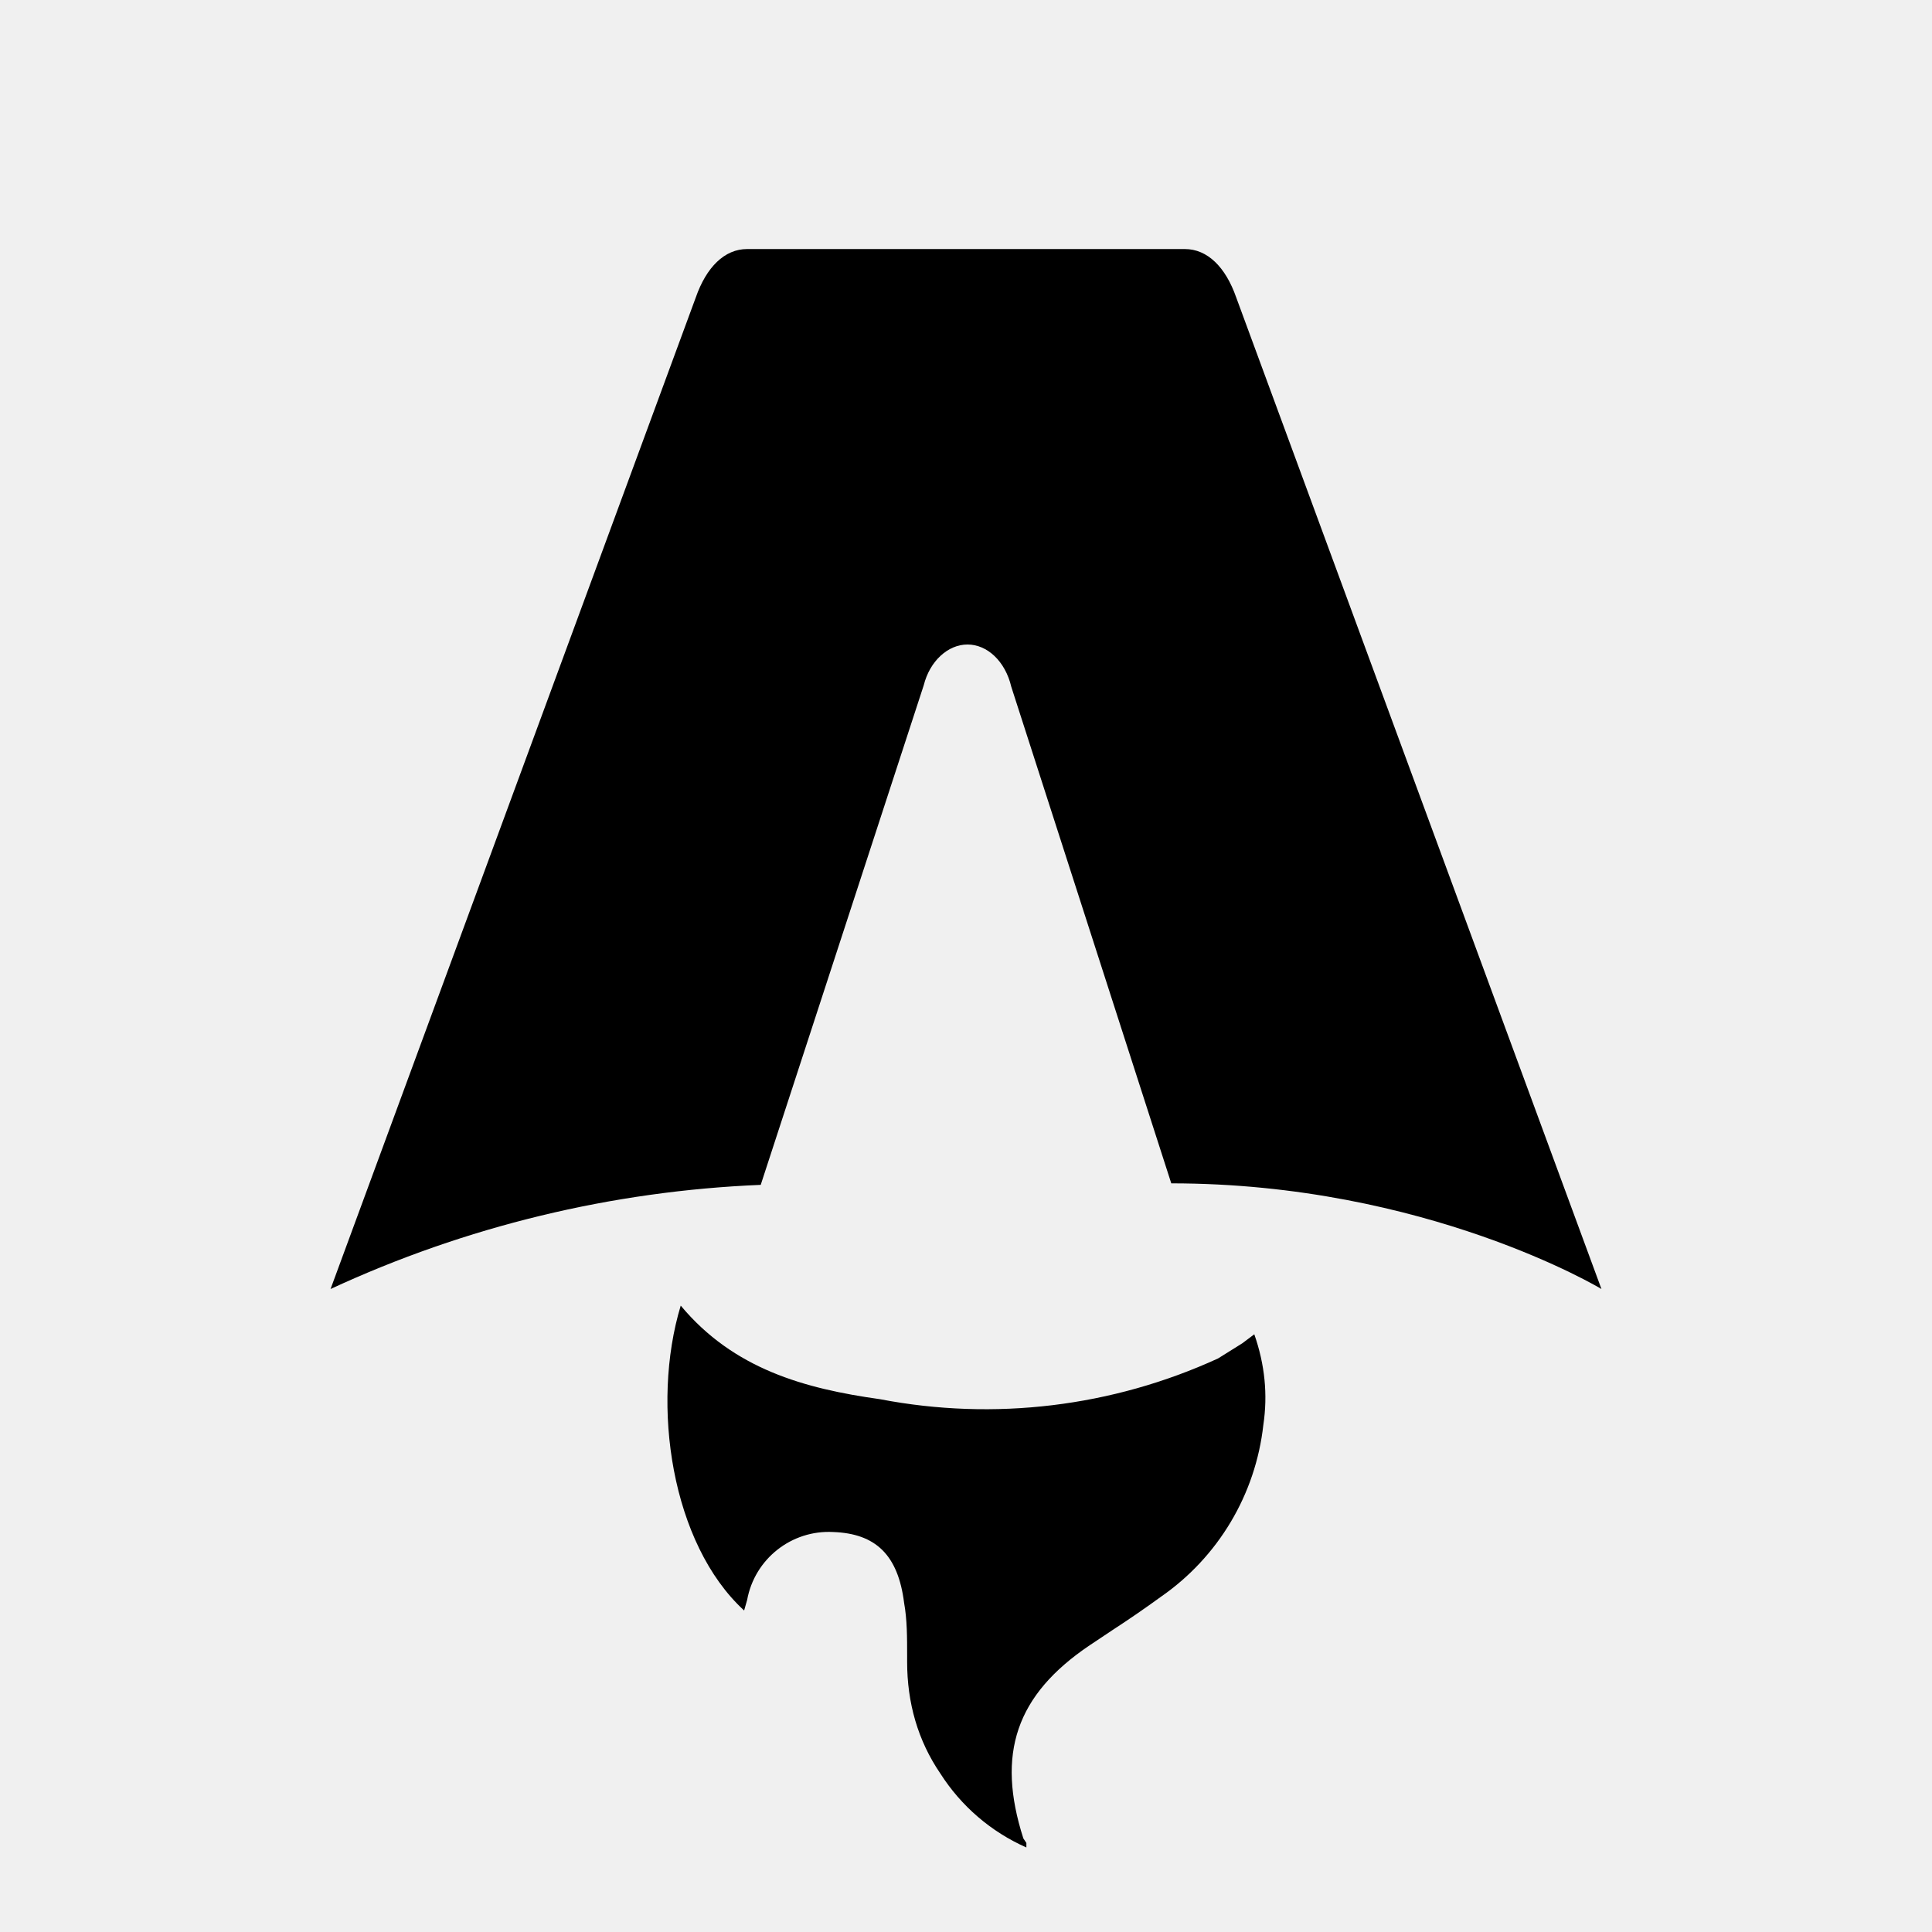
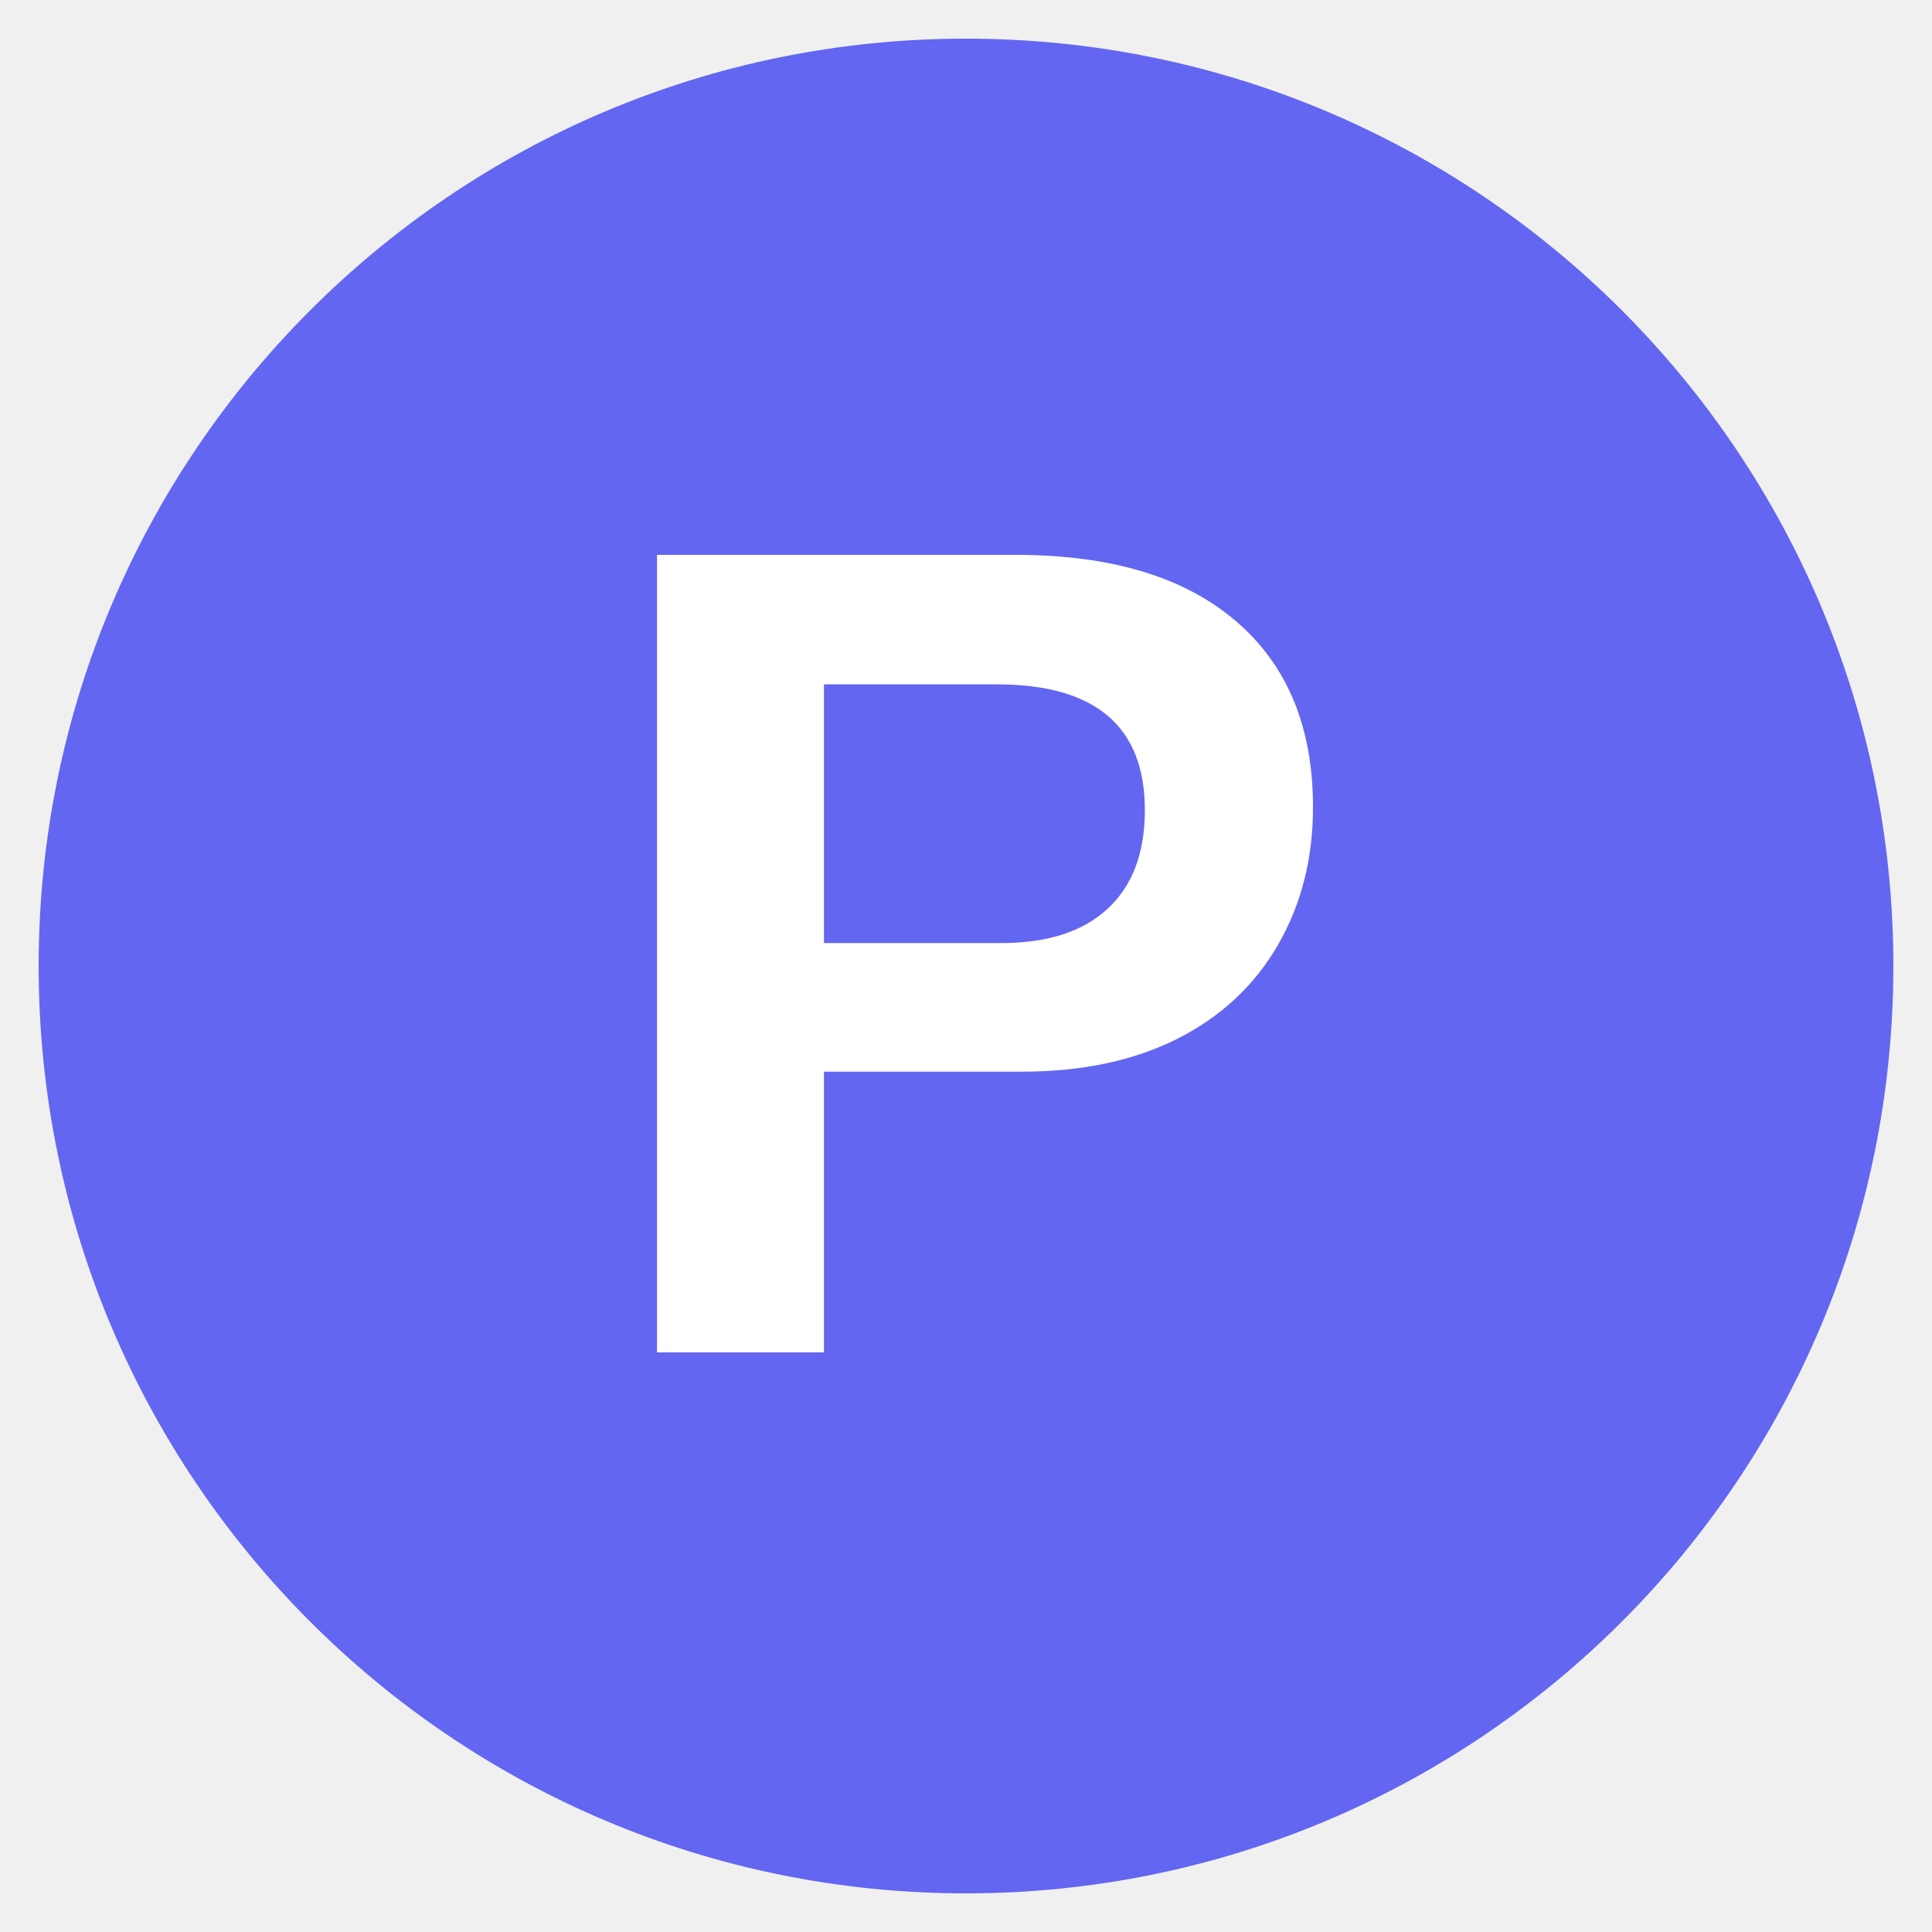
- <svg xmlns="http://www.w3.org/2000/svg" fill="none" viewBox="0 0 128 128">
-   <path d="M50.4 78.5a75.1 75.1 0 0 0-28.5 6.9l24.2-65.7c.7-2 1.9-3.2 3.4-3.2h29c1.5 0 2.7 1.2 3.4 3.2l24.2 65.7s-11.6-7-28.5-7L67 45.5c-.4-1.7-1.6-2.8-2.9-2.8-1.3 0-2.5 1.1-2.9 2.7L50.4 78.5Zm-1.1 28.2Zm-4.2-20.2c-2 6.6-.6 15.8 4.2 20.2a17.5 17.5 0 0 1 .2-.7 5.5 5.5 0 0 1 5.7-4.5c2.8.1 4.3 1.5 4.7 4.7.2 1.1.2 2.3.2 3.5v.4c0 2.7.7 5.2 2.2 7.4a13 13 0 0 0 5.7 4.9v-.3l-.2-.3c-1.8-5.6-.5-9.5 4.4-12.8l1.5-1a73 73 0 0 0 3.2-2.2 16 16 0 0 0 6.8-11.4c.3-2 .1-4-.6-6l-.8.6-1.6 1a37 37 0 0 1-22.4 2.7c-5-.7-9.7-2-13.2-6.2Z" />
+ <svg xmlns="http://www.w3.org/2000/svg" viewBox="0 0 100 100">
+   <circle cx="50" cy="50" r="48" fill="#6366F1" />
+   <text x="50" y="70" font-family="Arial, sans-serif" font-size="60" font-weight="bold" fill="white" text-anchor="middle">P</text>
  <style>
-         path { fill: #000; }
-         @media (prefers-color-scheme: dark) {
-             path { fill: #FFF; }
-         }
-     </style>
+     @media (prefers-color-scheme: dark) {
+       circle { fill: #8B5CF6; }
+     }
+   </style>
</svg>
